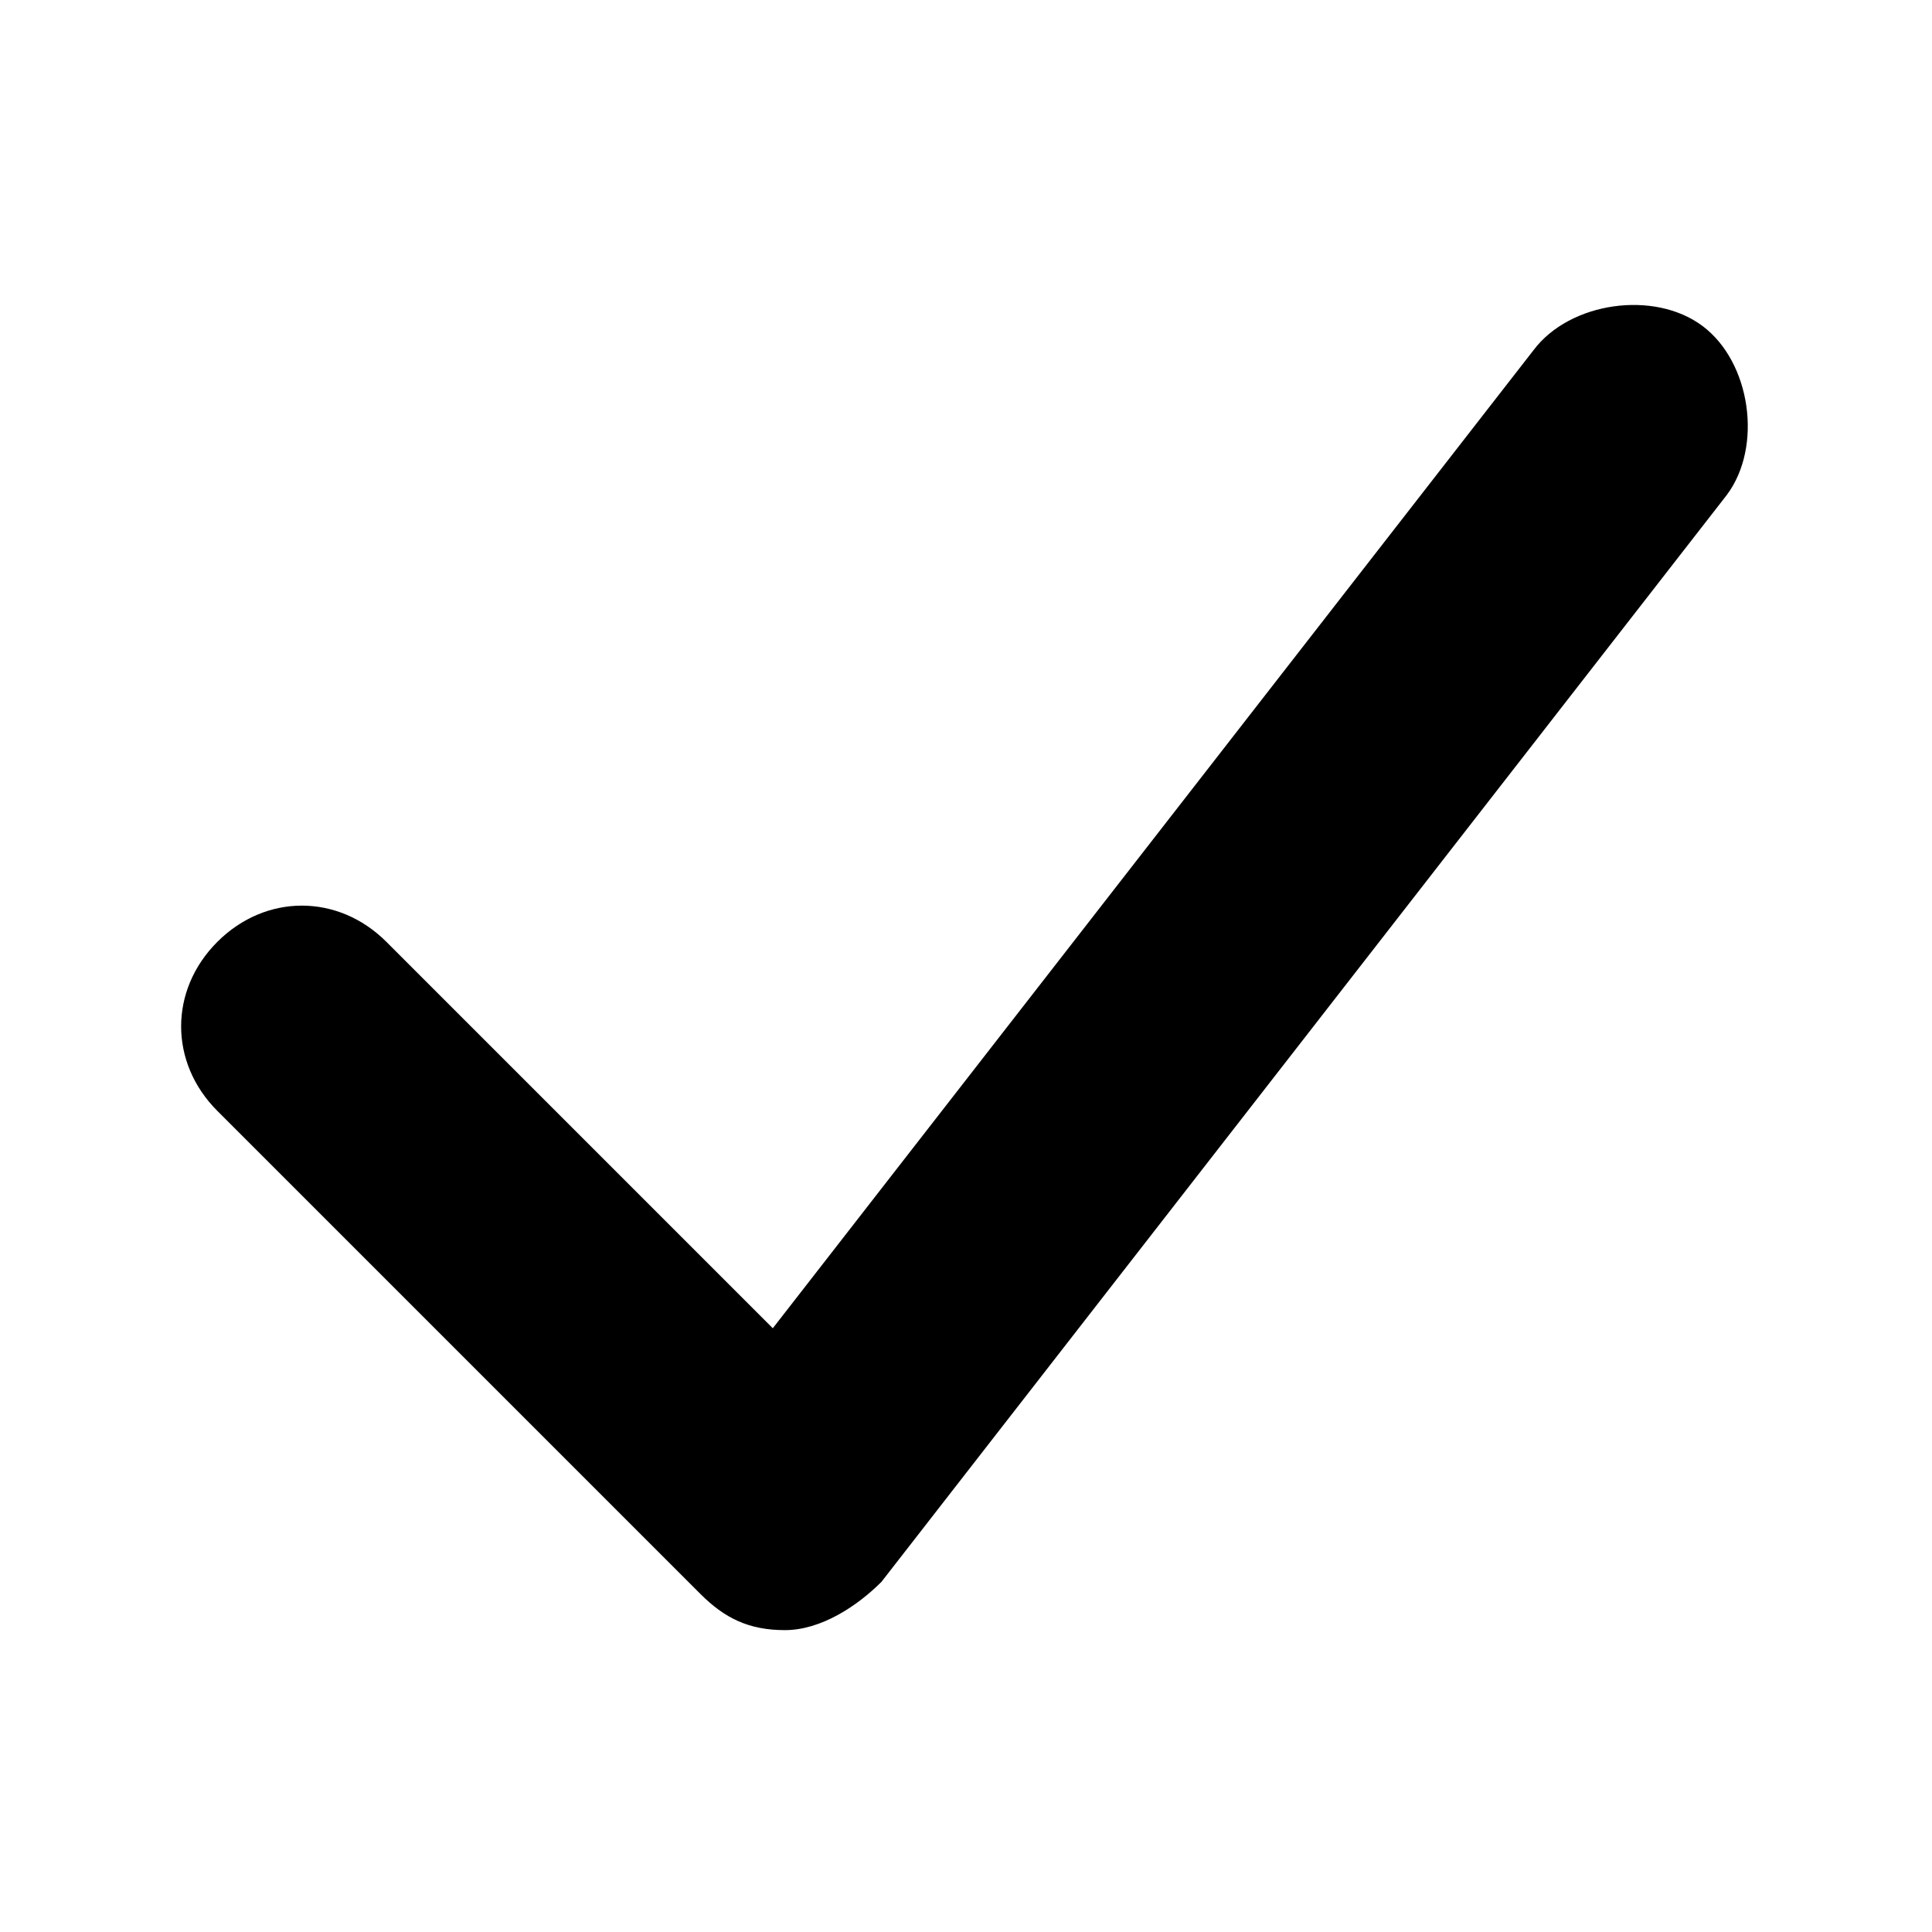
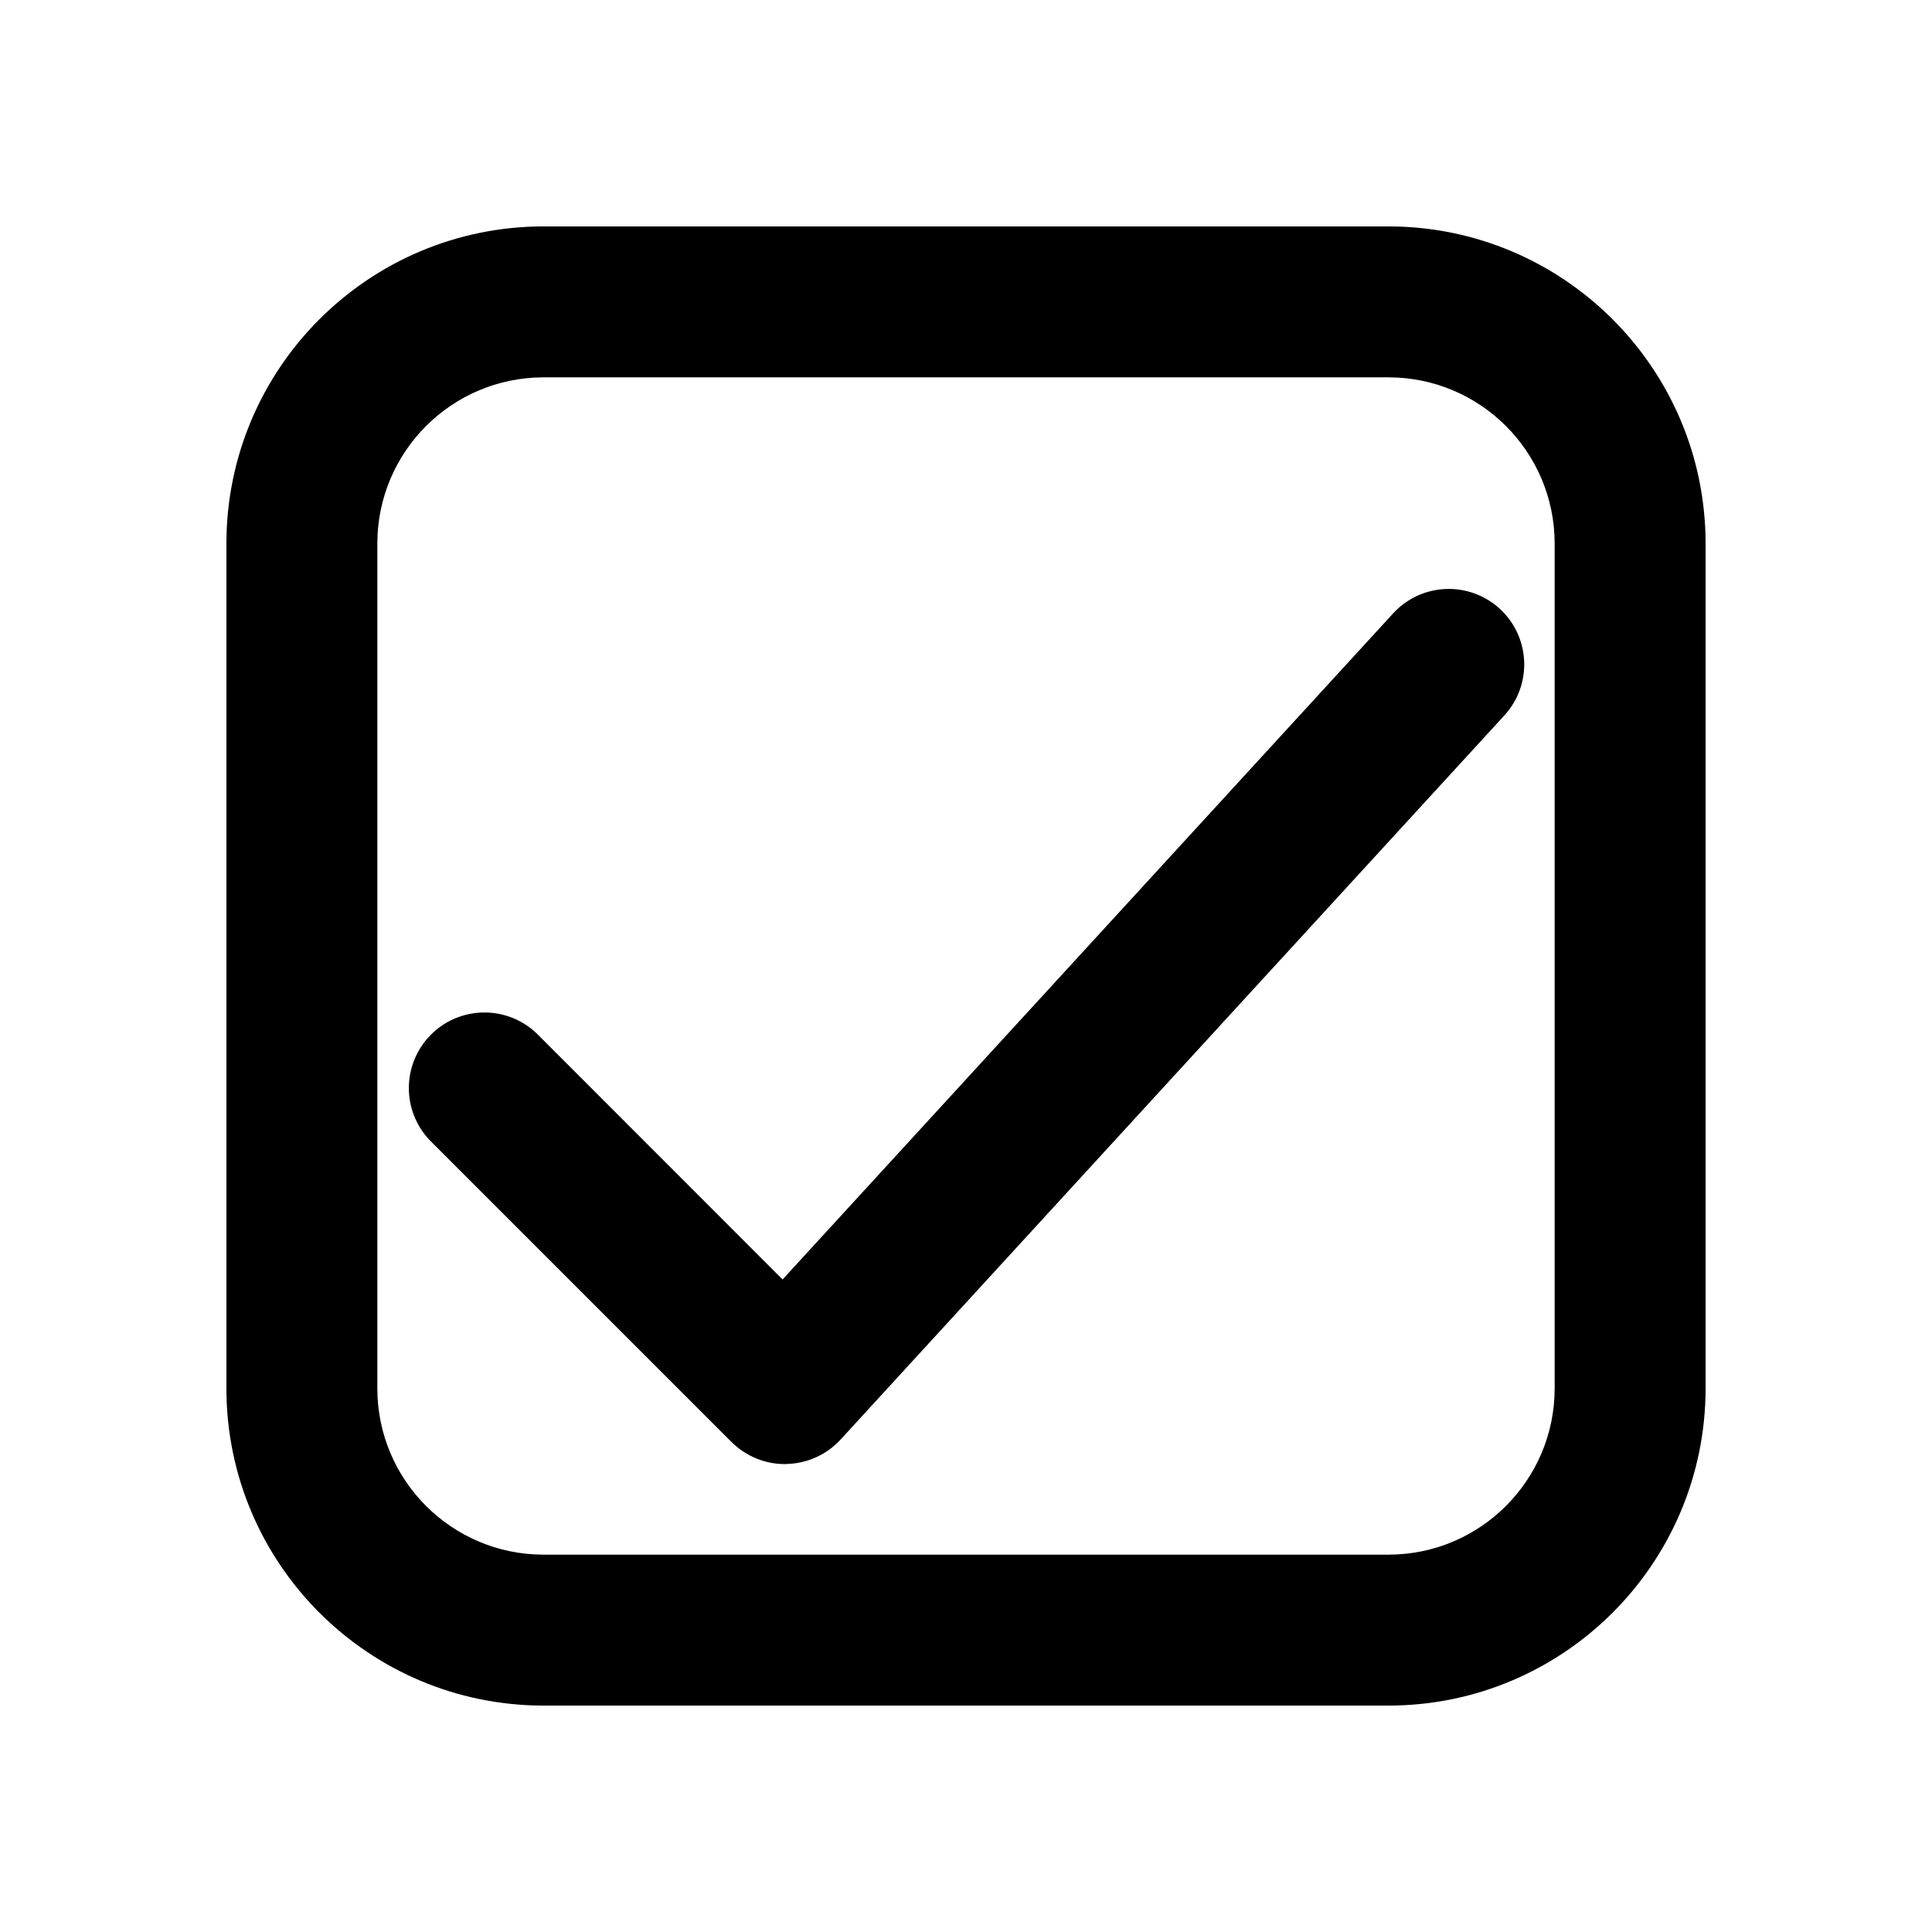
- <svg xmlns="http://www.w3.org/2000/svg" version="1.1" id="Layer_1" x="0px" y="0px" viewBox="0 0 16 16" style="enable-background:new 0 0 16 16;" xml:space="preserve">
-   <path d="M6.5,13.5c-0.3,0-0.5-0.1-0.7-0.3l-4-4c-0.4-0.4-0.4-1,0-1.4s1-0.4,1.4,0L6.4,11l6.3-8.1c0.3-0.4,1-0.5,1.4-0.2  c0.4,0.3,0.5,1,0.2,1.4l-7,9C7.1,13.3,6.8,13.5,6.5,13.5C6.5,13.5,6.5,13.5,6.5,13.5z" />
+ <svg xmlns="http://www.w3.org/2000/svg" viewBox="0 0 16 16">
+   <g id="Check_L">
+     <path d="M11.5,14.125h-7A2.628,2.628,0,0,1,1.875,11.5v-7A2.628,2.628,0,0,1,4.5,1.875h7A2.628,2.628,0,0,1,14.125,4.5v7A2.628,2.628,0,0,1,11.5,14.125Zm-7-11A1.377,1.377,0,0,0,3.125,4.5v7A1.377,1.377,0,0,0,4.5,12.875h7A1.377,1.377,0,0,0,12.875,11.5v-7A1.377,1.377,0,0,0,11.5,3.125Z" />
+     <path d="M6.5,12.125a.627.627,0,0,1-.442-.183l-2.5-2.5a.626.626,0,0,1,.885-.885l2.038,2.039,5.059-5.519a.625.625,0,0,1,.922.844l-5.5,6a.626.626,0,0,1-.447.203Z" />
+   </g>
</svg>
